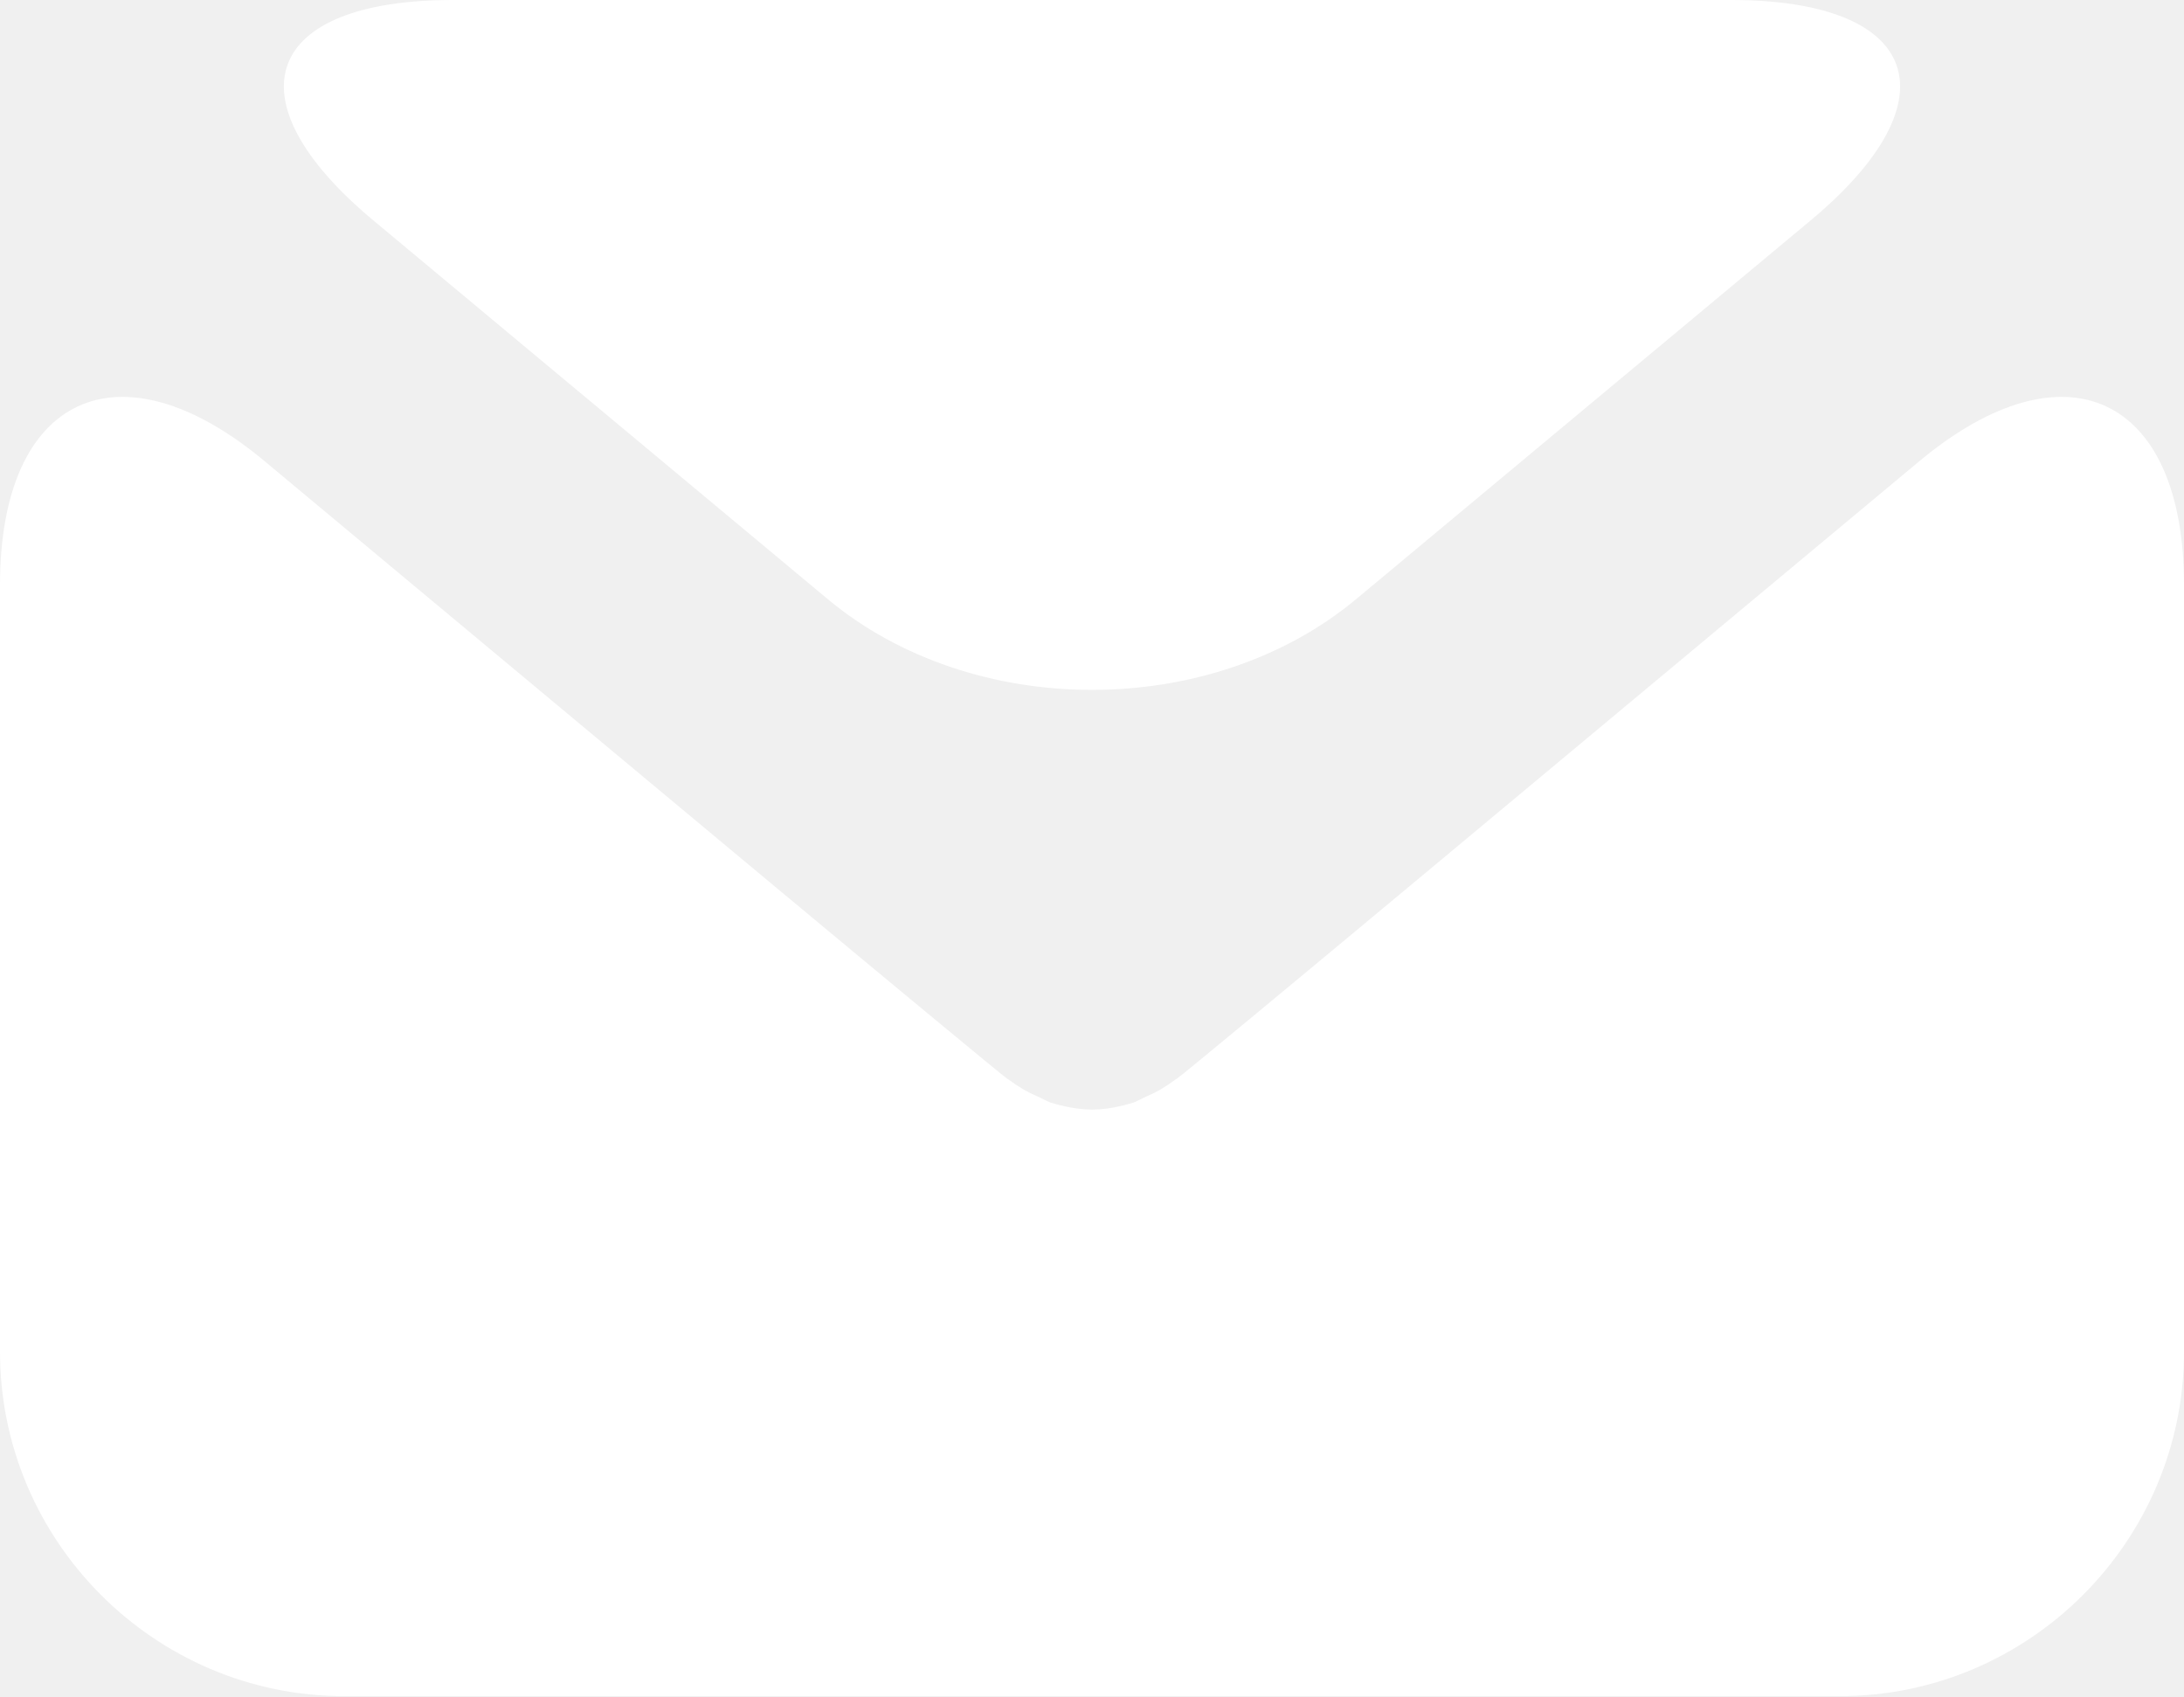
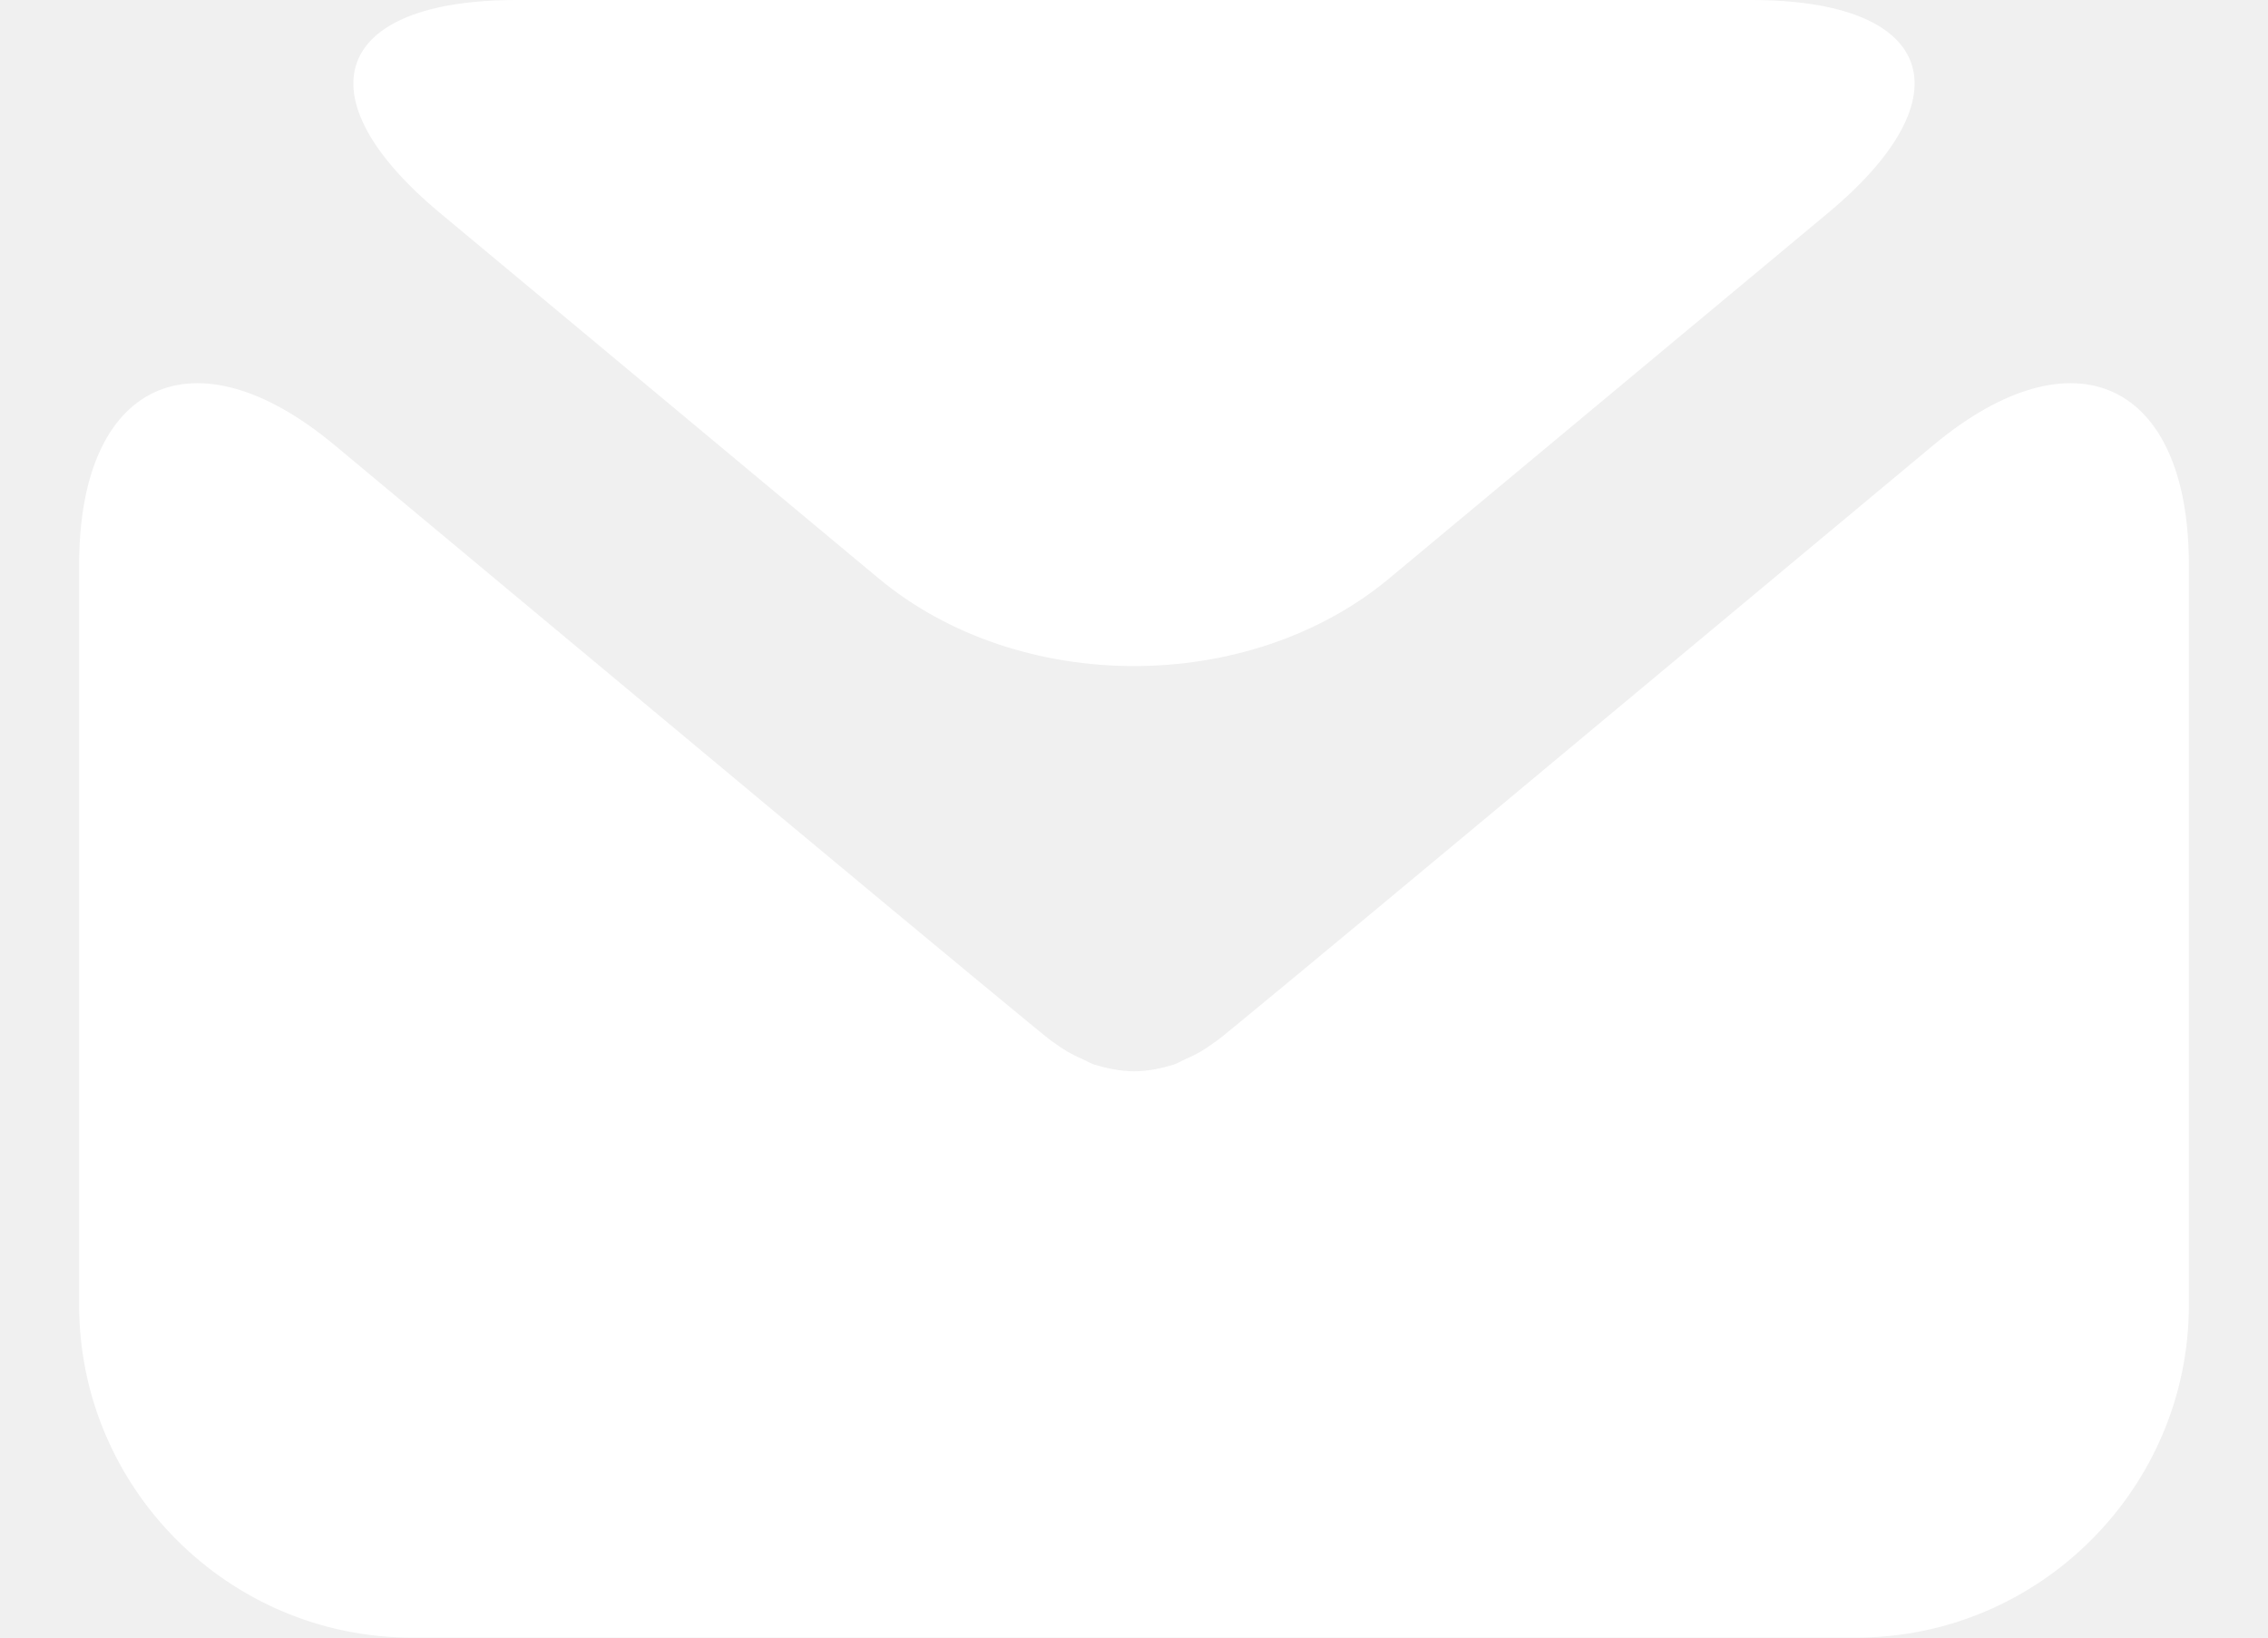
- <svg xmlns="http://www.w3.org/2000/svg" version="1.1" id="Layer_1" x="0px" y="0px" width="17.988px" height="13.966px" viewBox="0 0 17.988 13.966" enable-background="new 0 0 17.988 13.966" xml:space="preserve">
+ <svg xmlns="http://www.w3.org/2000/svg" version="1.1" id="Layer_1" x="0px" y="0px" width="18px" height="13px" fill="#d22856" viewBox="0 0 17.988 13.966" enable-background="new 0 0 17.988 13.966" xml:space="preserve">
  <g>
    <g>
      <g>
        <path fill="#FFFFFF" d="M14.914,1.814C16.111,0.816,15.816,0,14.257,0H3.731c-1.56,0-1.854,0.816-0.657,1.814l3.742,3.118     c1.197,0.998,3.158,0.998,4.355,0L14.914,1.814z" />
      </g>
      <g>
        <path fill="#FFFFFF" d="M11.913,7.044C10.715,8.042,9.718,8.869,9.695,8.88c0,0,0,0-0.02,0.013     C9.601,8.949,9.523,8.995,9.44,9.029C9.407,9.044,9.374,9.063,9.34,9.077c-0.11,0.034-0.223,0.058-0.335,0.059     c-0.003,0-0.007,0.001-0.01,0.001c0,0,0,0-0.001,0s-0.001,0-0.001,0c-0.003,0-0.007-0.001-0.01-0.001     C8.87,9.134,8.759,9.111,8.648,9.077C8.614,9.063,8.58,9.044,8.548,9.029c-0.083-0.034-0.16-0.08-0.235-0.136     C8.293,8.88,8.293,8.88,8.293,8.88c-0.022-0.012-1.02-0.838-2.218-1.836L2.178,3.796C0.979,2.798,0,3.257,0,4.816v6.315     c0,1.56,1.275,2.835,2.835,2.835h12.318c1.56,0,2.835-1.275,2.835-2.835V4.816c0-1.559-0.979-2.018-2.178-1.02L11.913,7.044z" />
      </g>
    </g>
  </g>
</svg>
